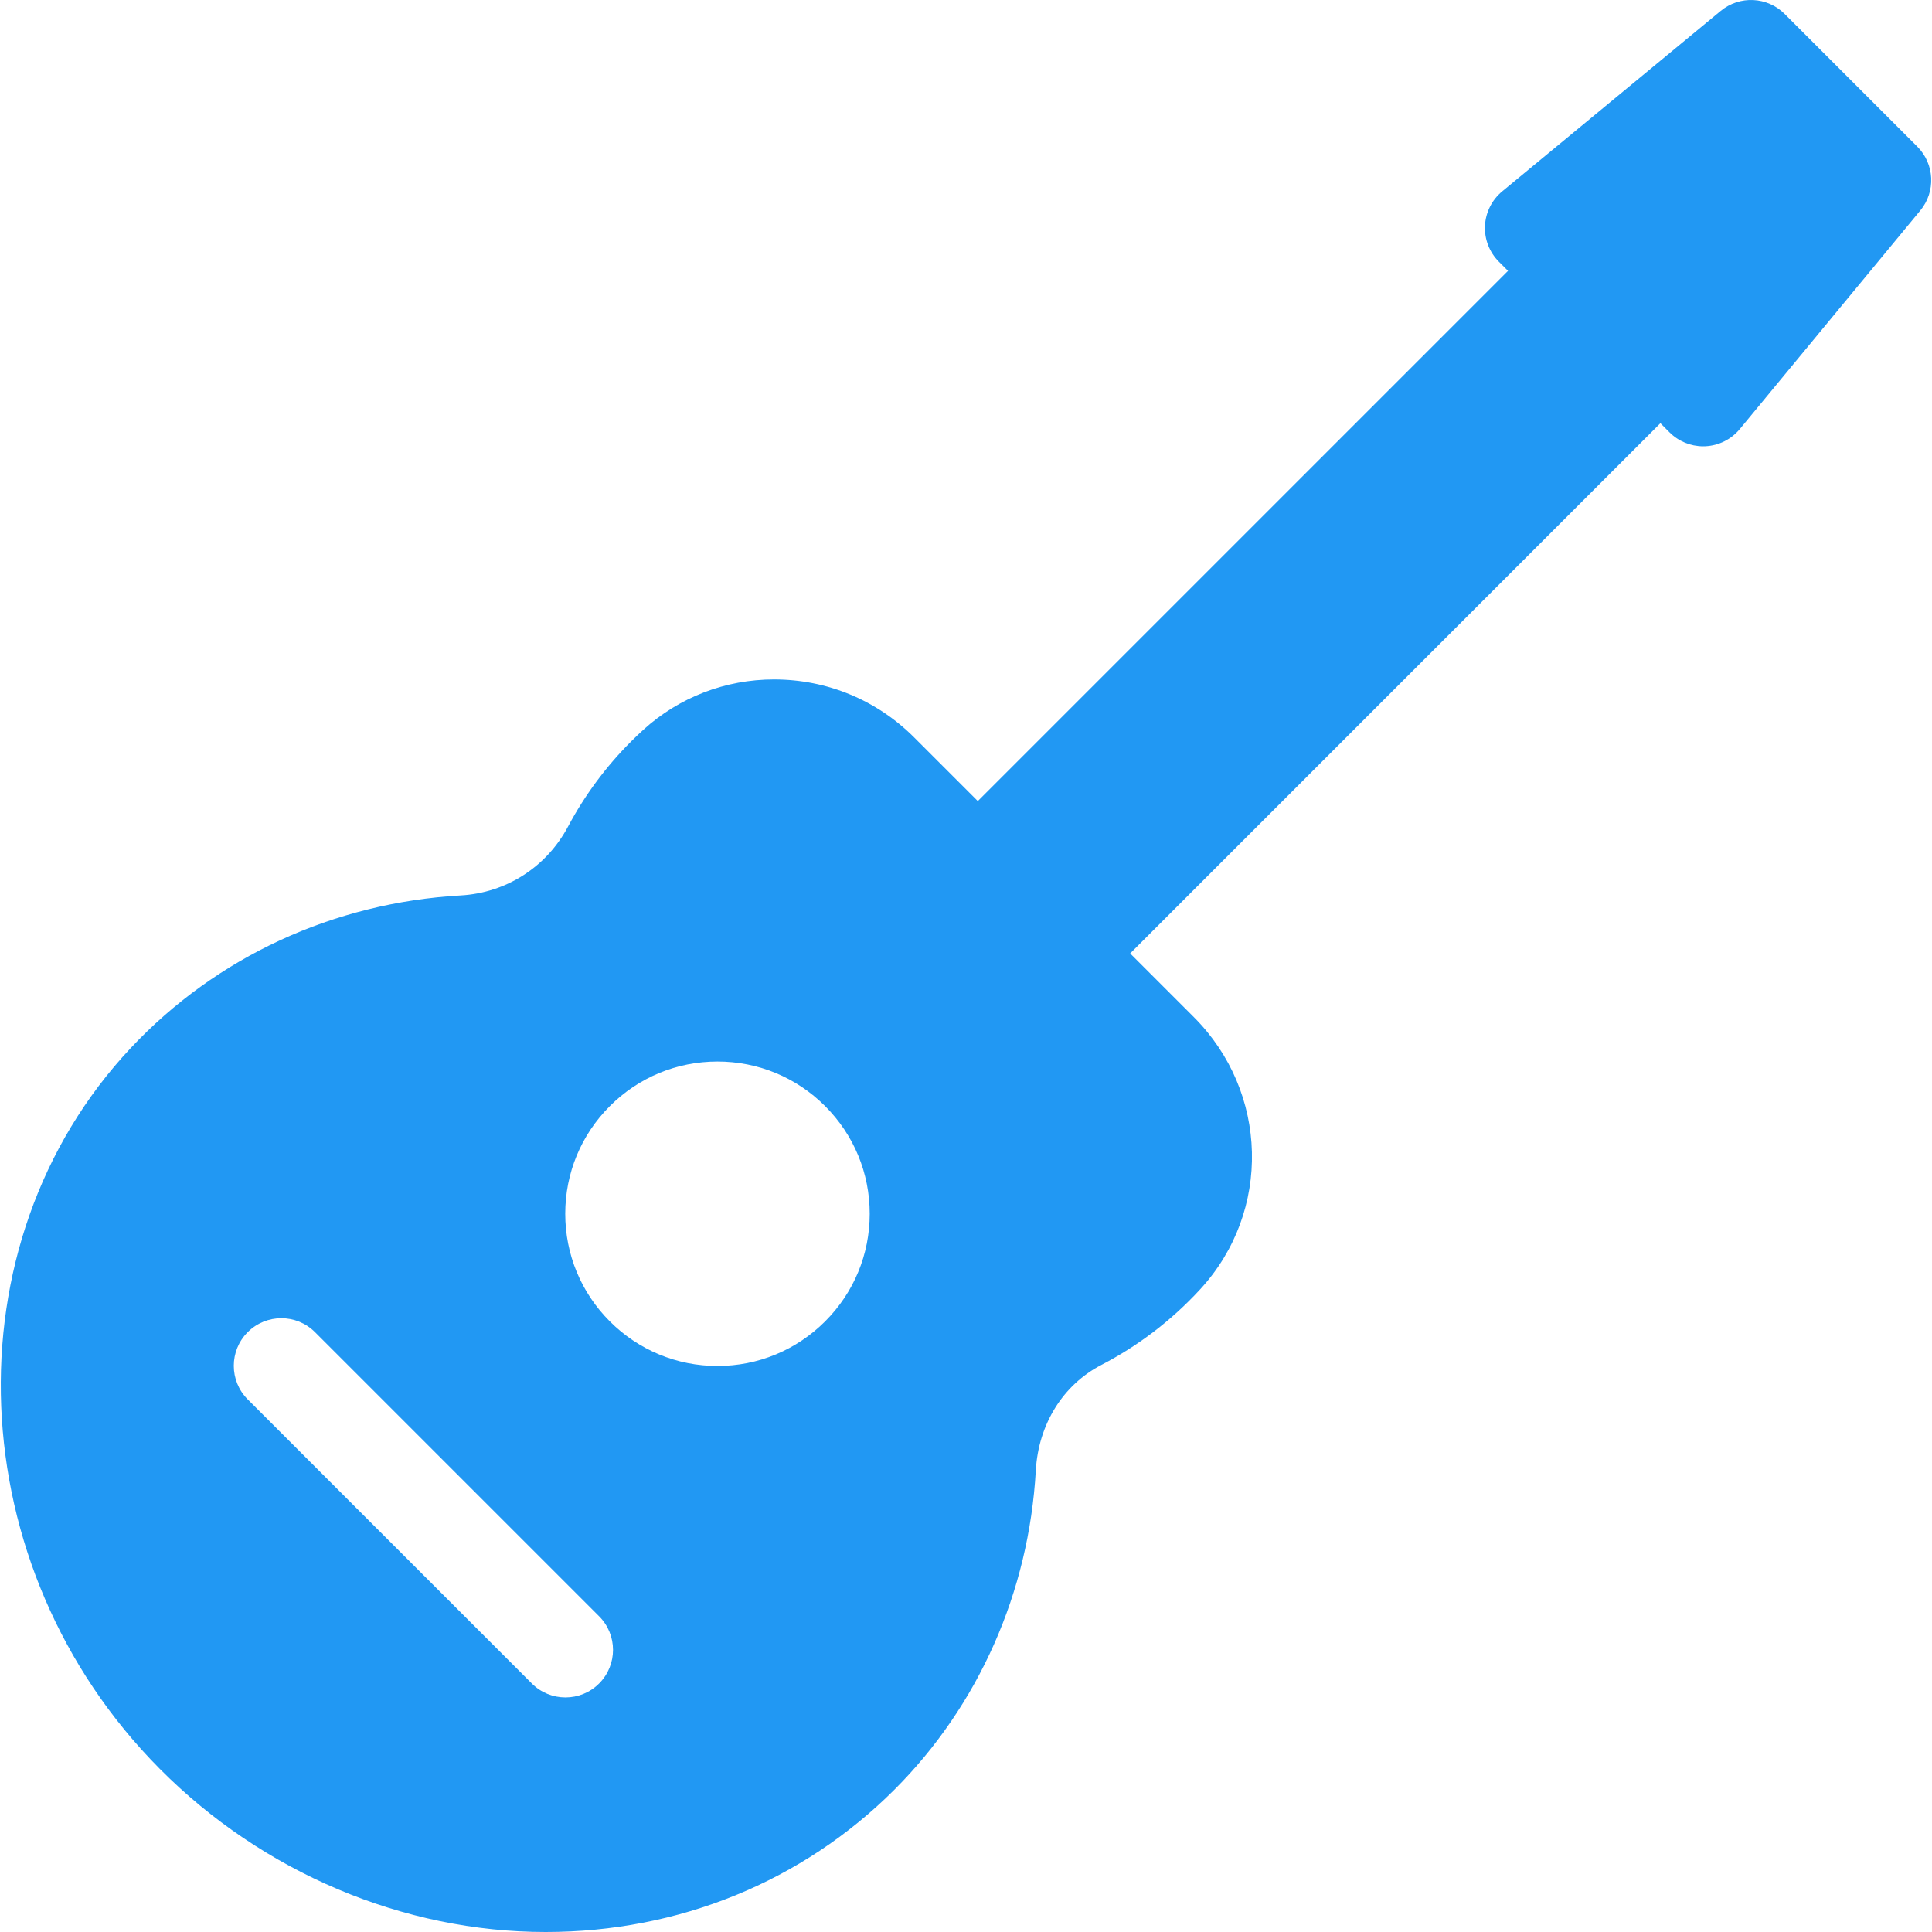
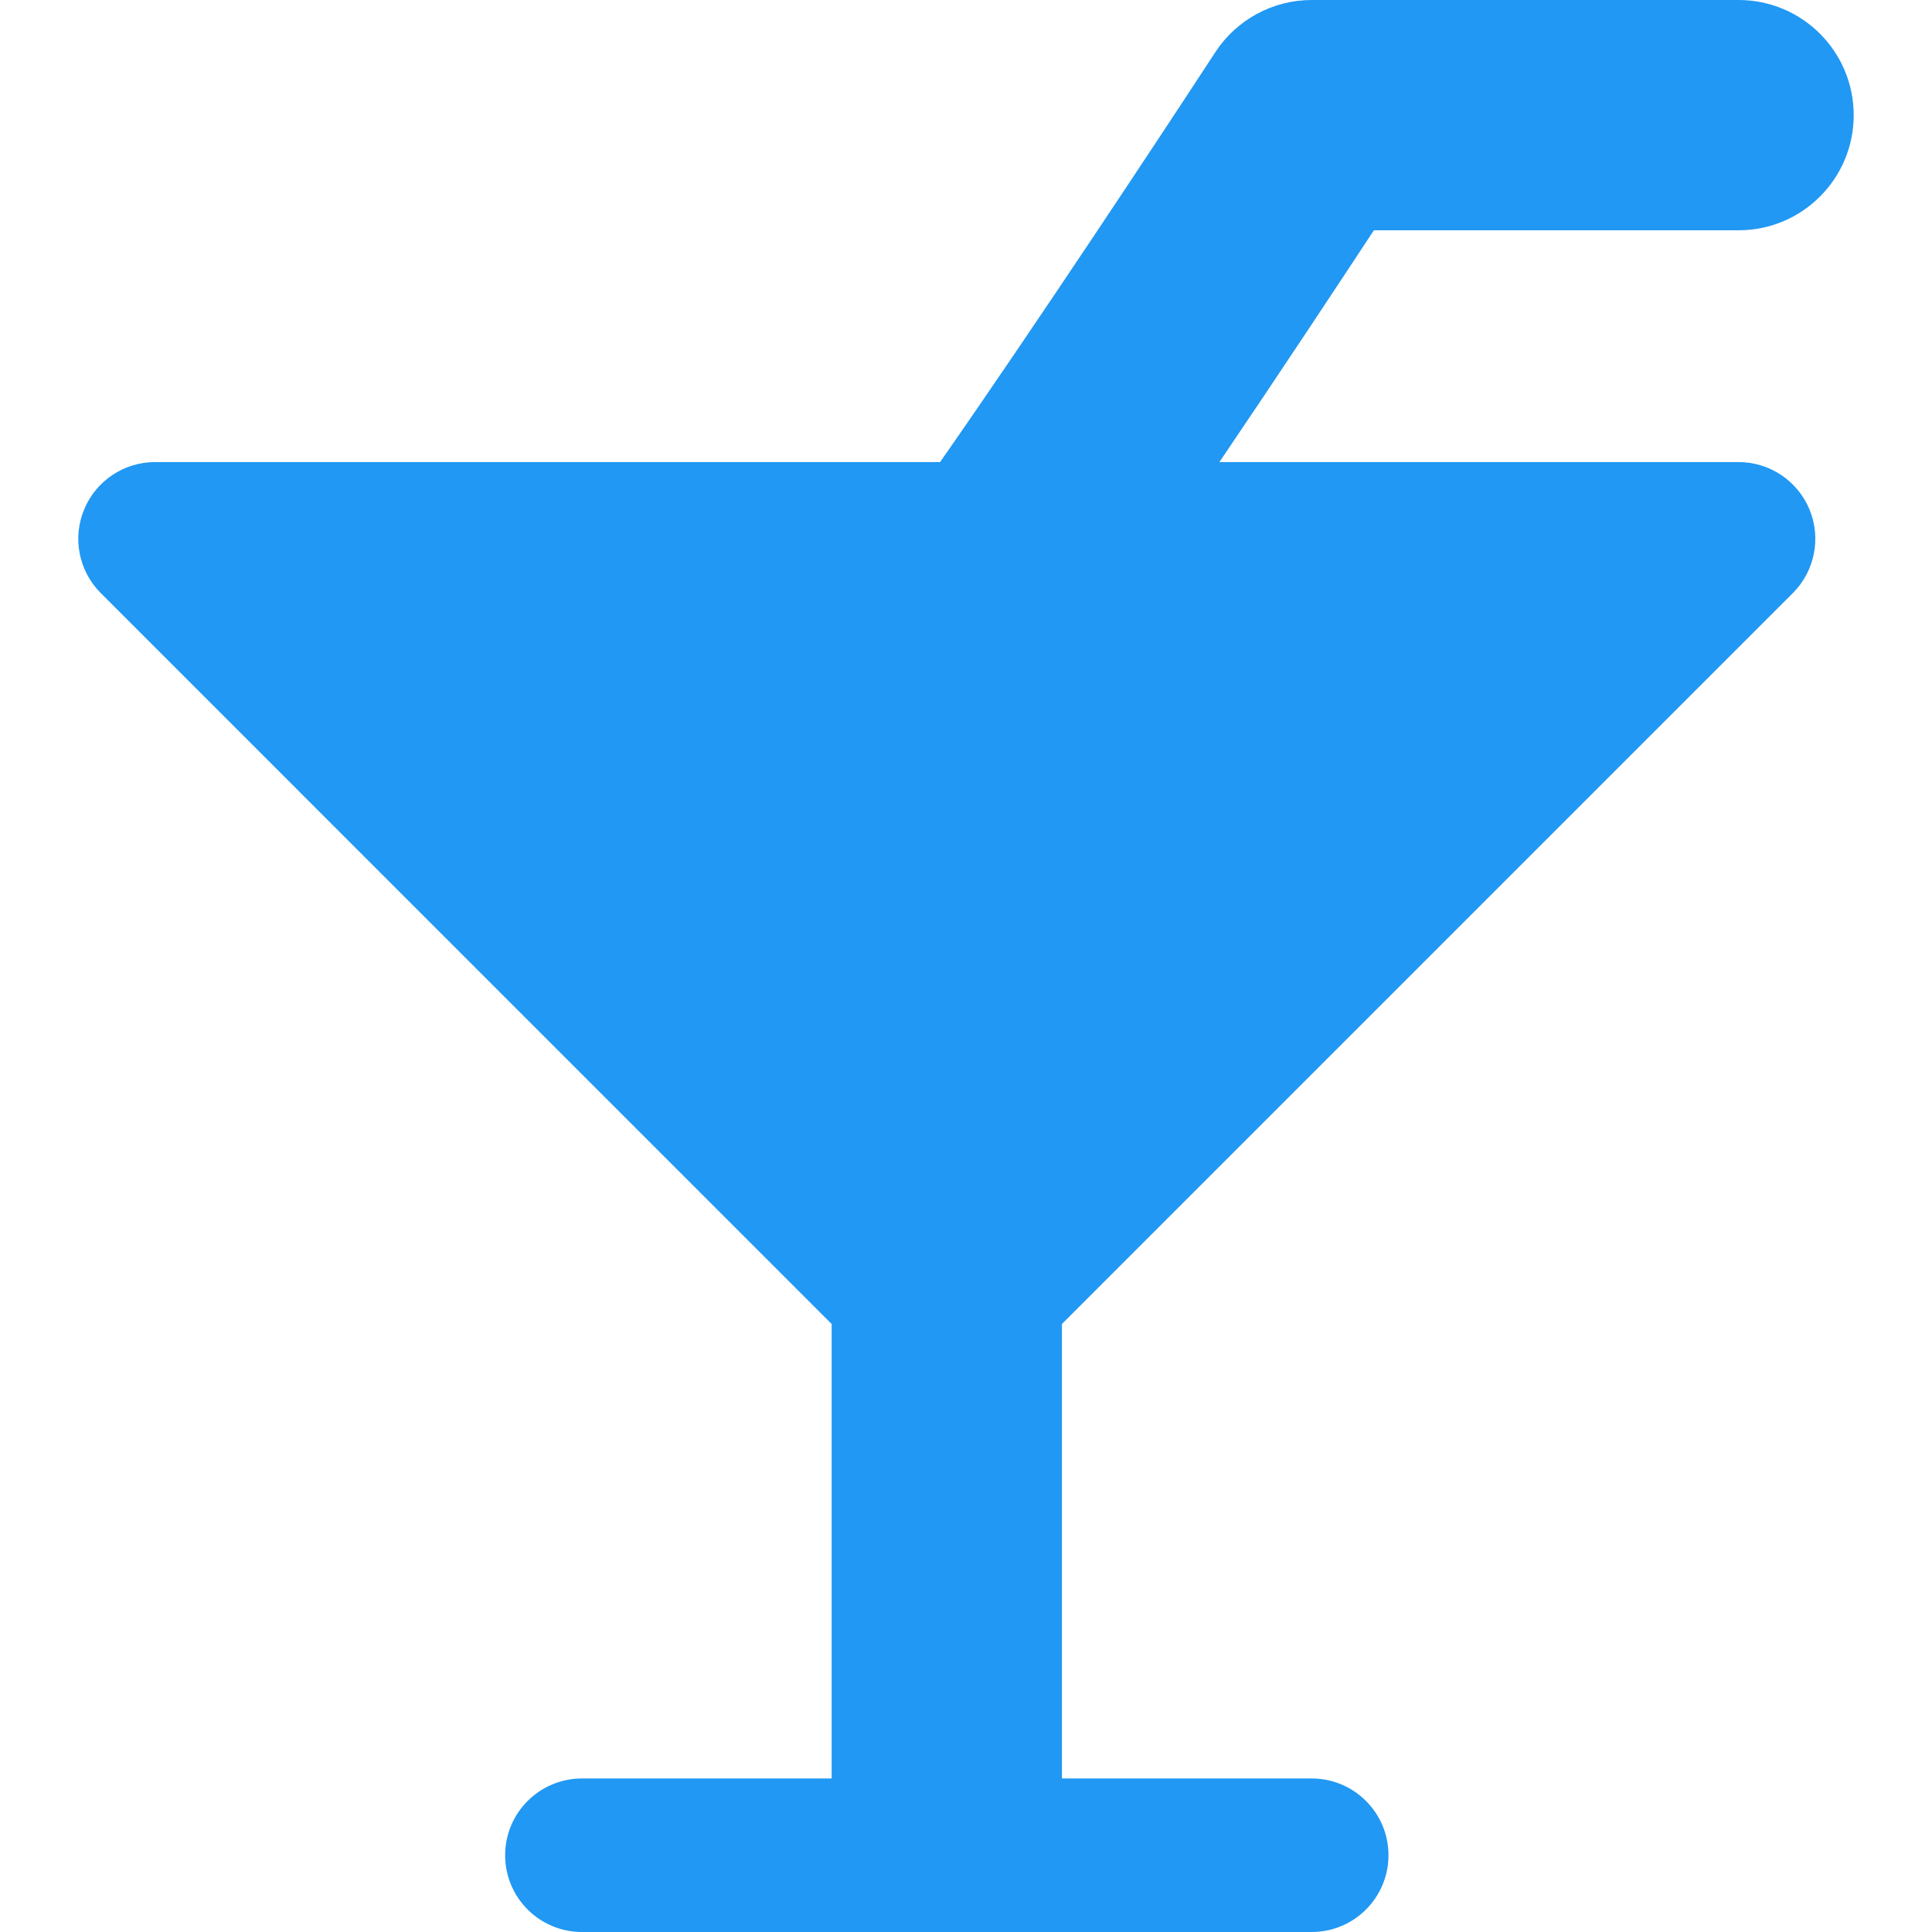
- <svg xmlns="http://www.w3.org/2000/svg" version="1.1" id="Capa_1" x="0px" y="0px" viewBox="0 0 203.118 203.118" style="enable-background:new 0 0 203.118 203.118;" xml:space="preserve" width="512px" height="512px">
-   <path d="M201.572,15.411L187.627,1.464c-1.823-1.823-4.732-1.96-6.72-0.32L157.931,20.12c-1.086,0.898-1.743,2.211-1.81,3.618  c-0.067,1.407,0.462,2.776,1.459,3.773l0.964,0.964l-55.744,55.744l-6.689-6.689c-3.932-3.933-9.165-6.099-14.734-6.099  c-5.109,0-9.989,1.88-13.743,5.295c-0.438,0.398-0.868,0.809-1.293,1.233c-2.641,2.642-4.866,5.646-6.614,8.929  c-2.271,4.268-6.495,6.979-11.297,7.253c-13.375,0.765-25.691,6.459-34.68,16.035c-19.356,20.622-17.987,54.623,3.052,75.794  c10.829,10.898,25.614,17.148,40.565,17.148c0.002,0,0.002,0,0.003,0c13.992,0,27.013-5.314,36.662-14.962  c8.861-8.861,14.141-20.784,14.867-33.57c0.274-4.845,2.852-8.989,6.894-11.087c3.856-1.999,7.317-4.638,10.288-7.842  c0.005-0.006,0.122-0.132,0.127-0.139c7.485-8.154,7.177-20.714-0.702-28.593l-6.687-6.687l55.744-55.744l0.962,0.962  c0.94,0.941,2.212,1.465,3.535,1.465c0.079,0,0.159-0.002,0.238-0.006c1.407-0.066,2.72-0.724,3.617-1.811l18.976-22.976  C203.533,20.142,203.395,17.233,201.572,15.411z M91.436,127.605c0,4.275-1.664,8.294-4.688,11.317  c-3.023,3.022-7.042,4.688-11.317,4.688c-4.275,0-8.294-1.665-11.317-4.688c-3.023-3.023-4.688-7.041-4.688-11.316  c0-4.274,1.665-8.294,4.688-11.316c3.023-3.023,7.042-4.688,11.317-4.688c4.275,0,8.294,1.664,11.317,4.687  C89.771,119.311,91.436,123.331,91.436,127.605z M62.985,176.992c-0.977,0.977-2.256,1.465-3.536,1.465  c-1.28,0-2.559-0.488-3.536-1.465l-29.869-29.869c-1.953-1.952-1.953-5.118,0-7.07c1.953-1.953,5.118-1.953,7.071,0l29.869,29.869  C64.937,171.874,64.937,175.04,62.985,176.992z" fill="#2198F3" />
+ <svg xmlns="http://www.w3.org/2000/svg" version="1.1" id="Capa_1" x="0px" y="0px" viewBox="0 0 50.337 50.337" style="enable-background:new 0 0 50.337 50.337;" xml:space="preserve" width="512px" height="512px">
+   <path d="M45.297,6c1.657,0,3-1.343,3-3s-1.343-3-3-3H34.176c-1.014,0-1.958,0.512-2.512,1.36  c-1.443,2.211-4.77,7.244-7.171,10.679H4.04c-0.809,0-1.538,0.487-1.848,1.234c-0.31,0.748-0.139,1.607,0.434,2.18l19.042,19.043  v11.841h-6.507c-1.104,0-2,0.896-2,2s0.896,2,2,2h19.015c1.104,0,2-0.896,2-2s-0.896-2-2-2h-6.508V34.496l19.043-19.043  c0.572-0.572,0.743-1.432,0.434-2.18c-0.31-0.747-1.039-1.234-1.848-1.234H31.771C33.338,9.724,34.867,7.412,35.796,6H45.297z" fill="#2198F3" />
  <g>
</g>
  <g>
</g>
  <g>
</g>
  <g>
</g>
  <g>
</g>
  <g>
</g>
  <g>
</g>
  <g>
</g>
  <g>
</g>
  <g>
</g>
  <g>
</g>
  <g>
</g>
  <g>
</g>
  <g>
</g>
  <g>
</g>
</svg>
